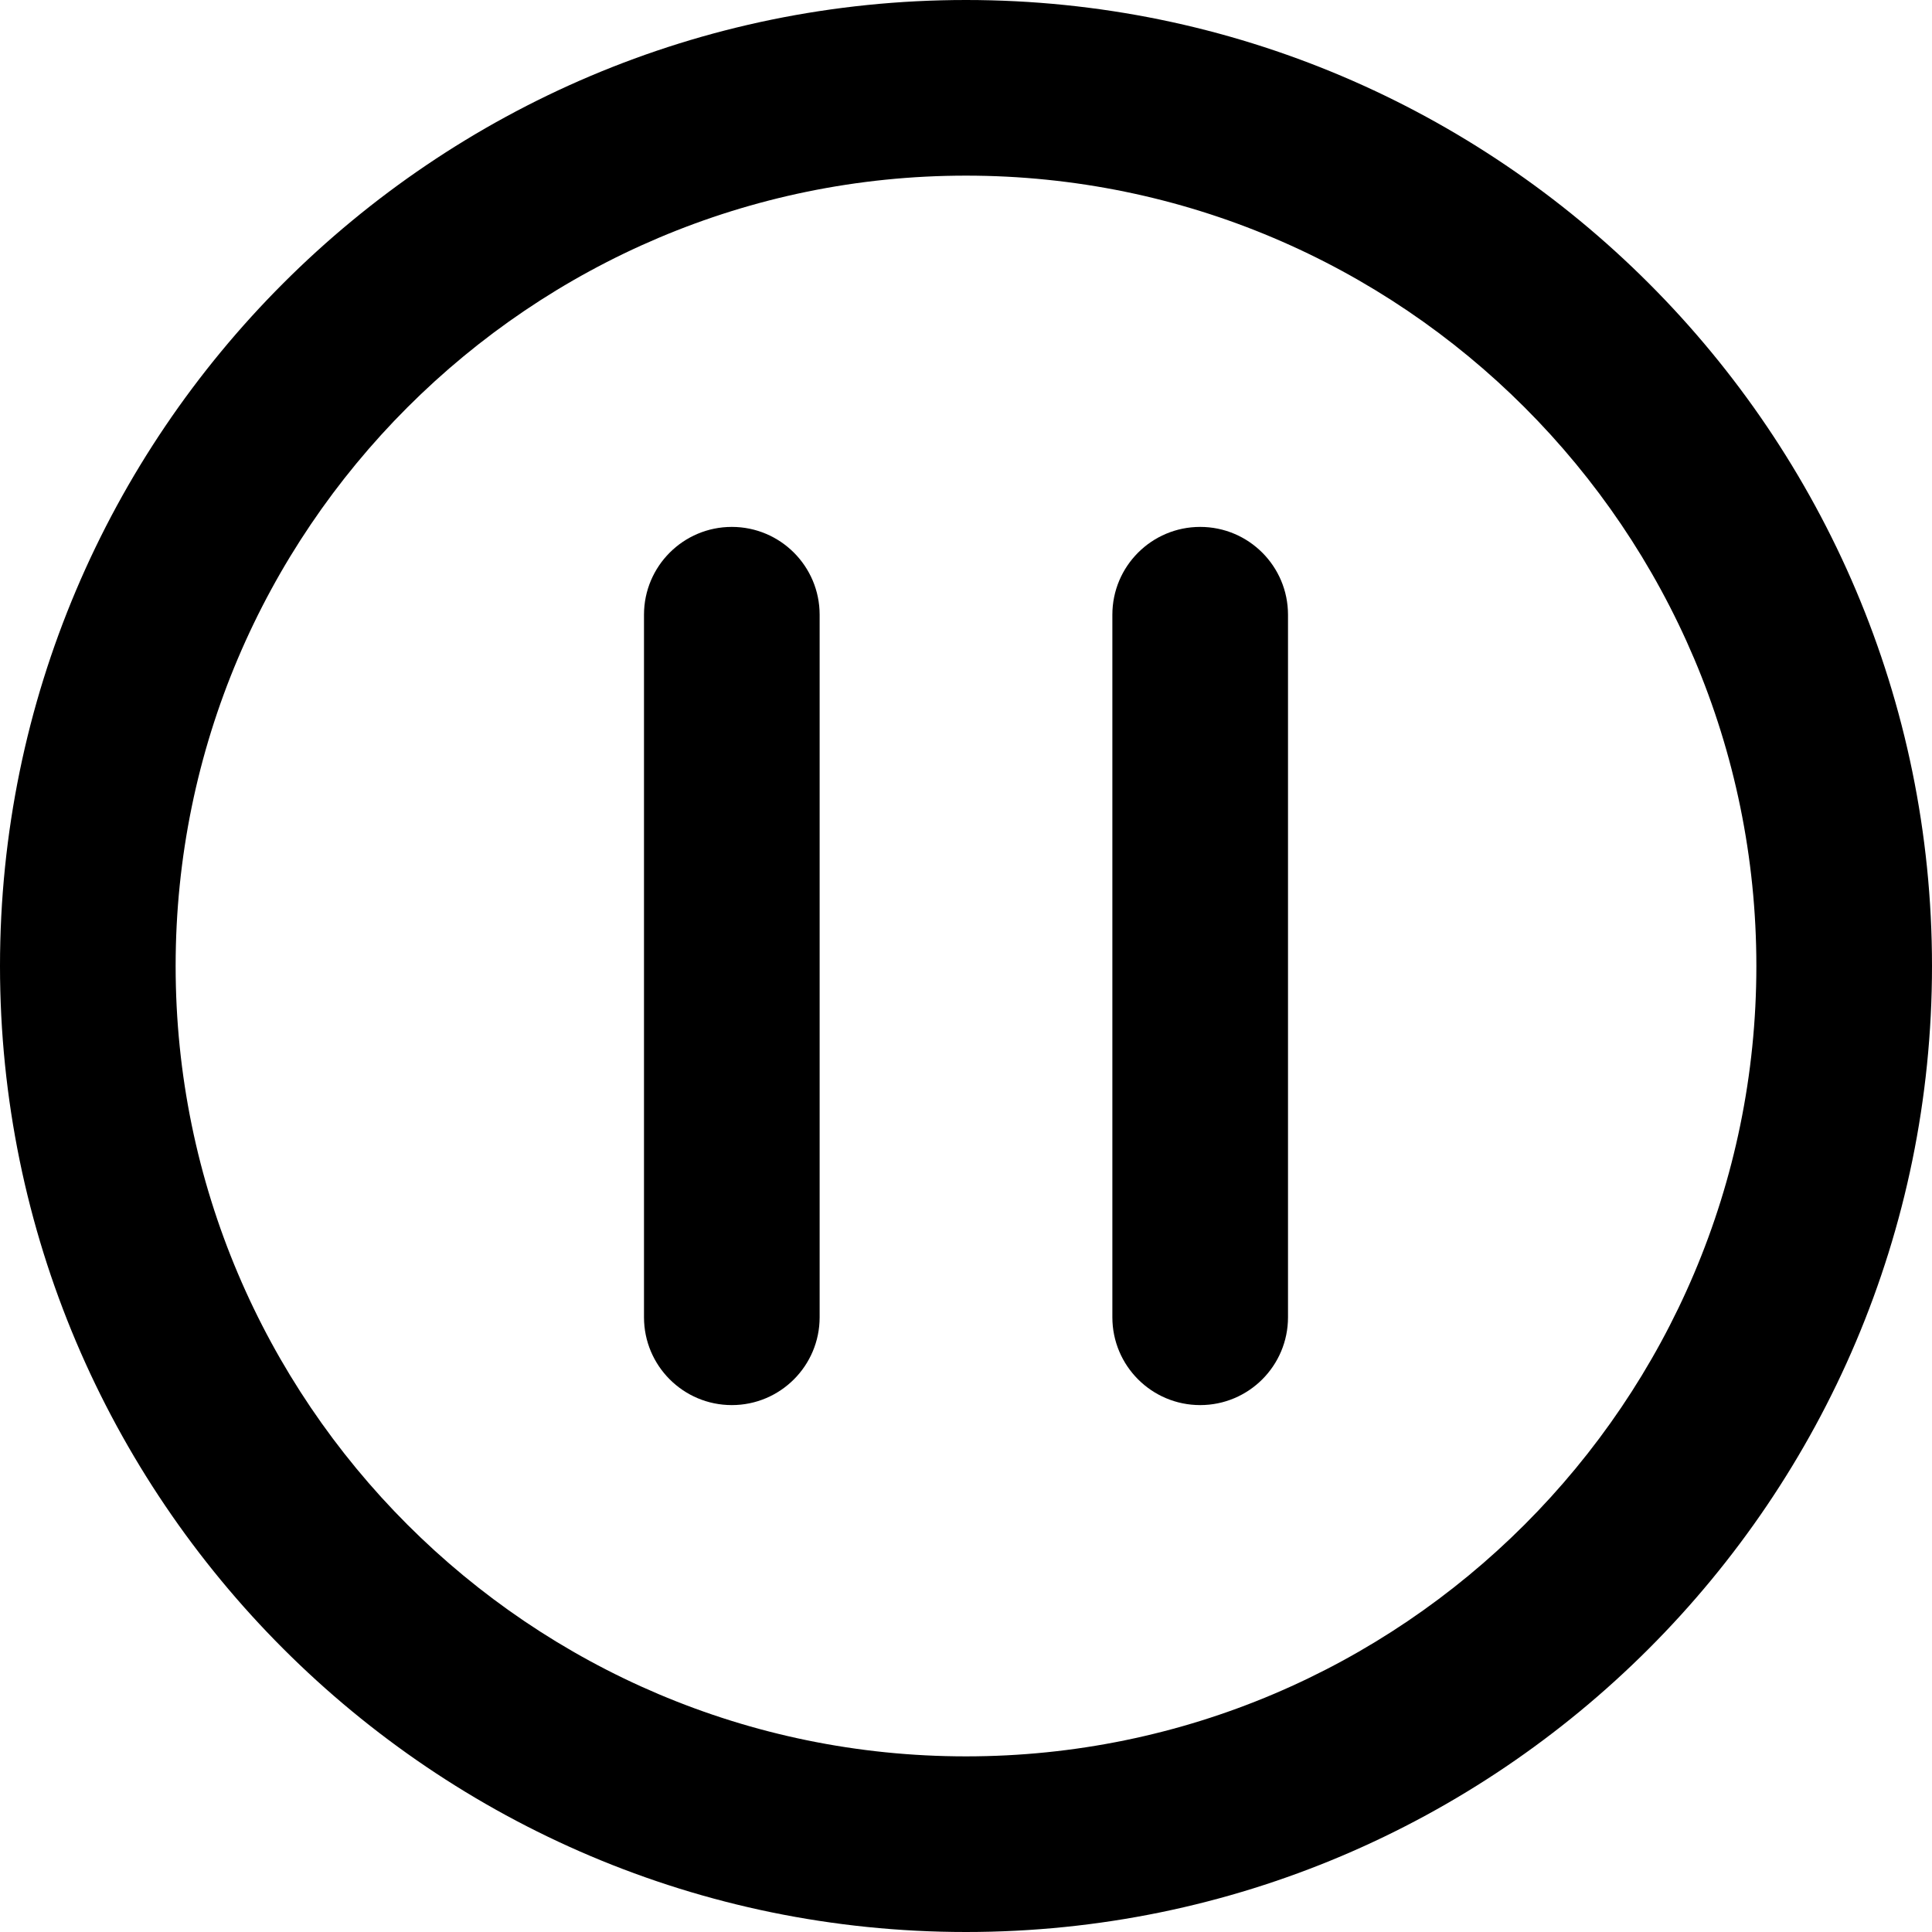
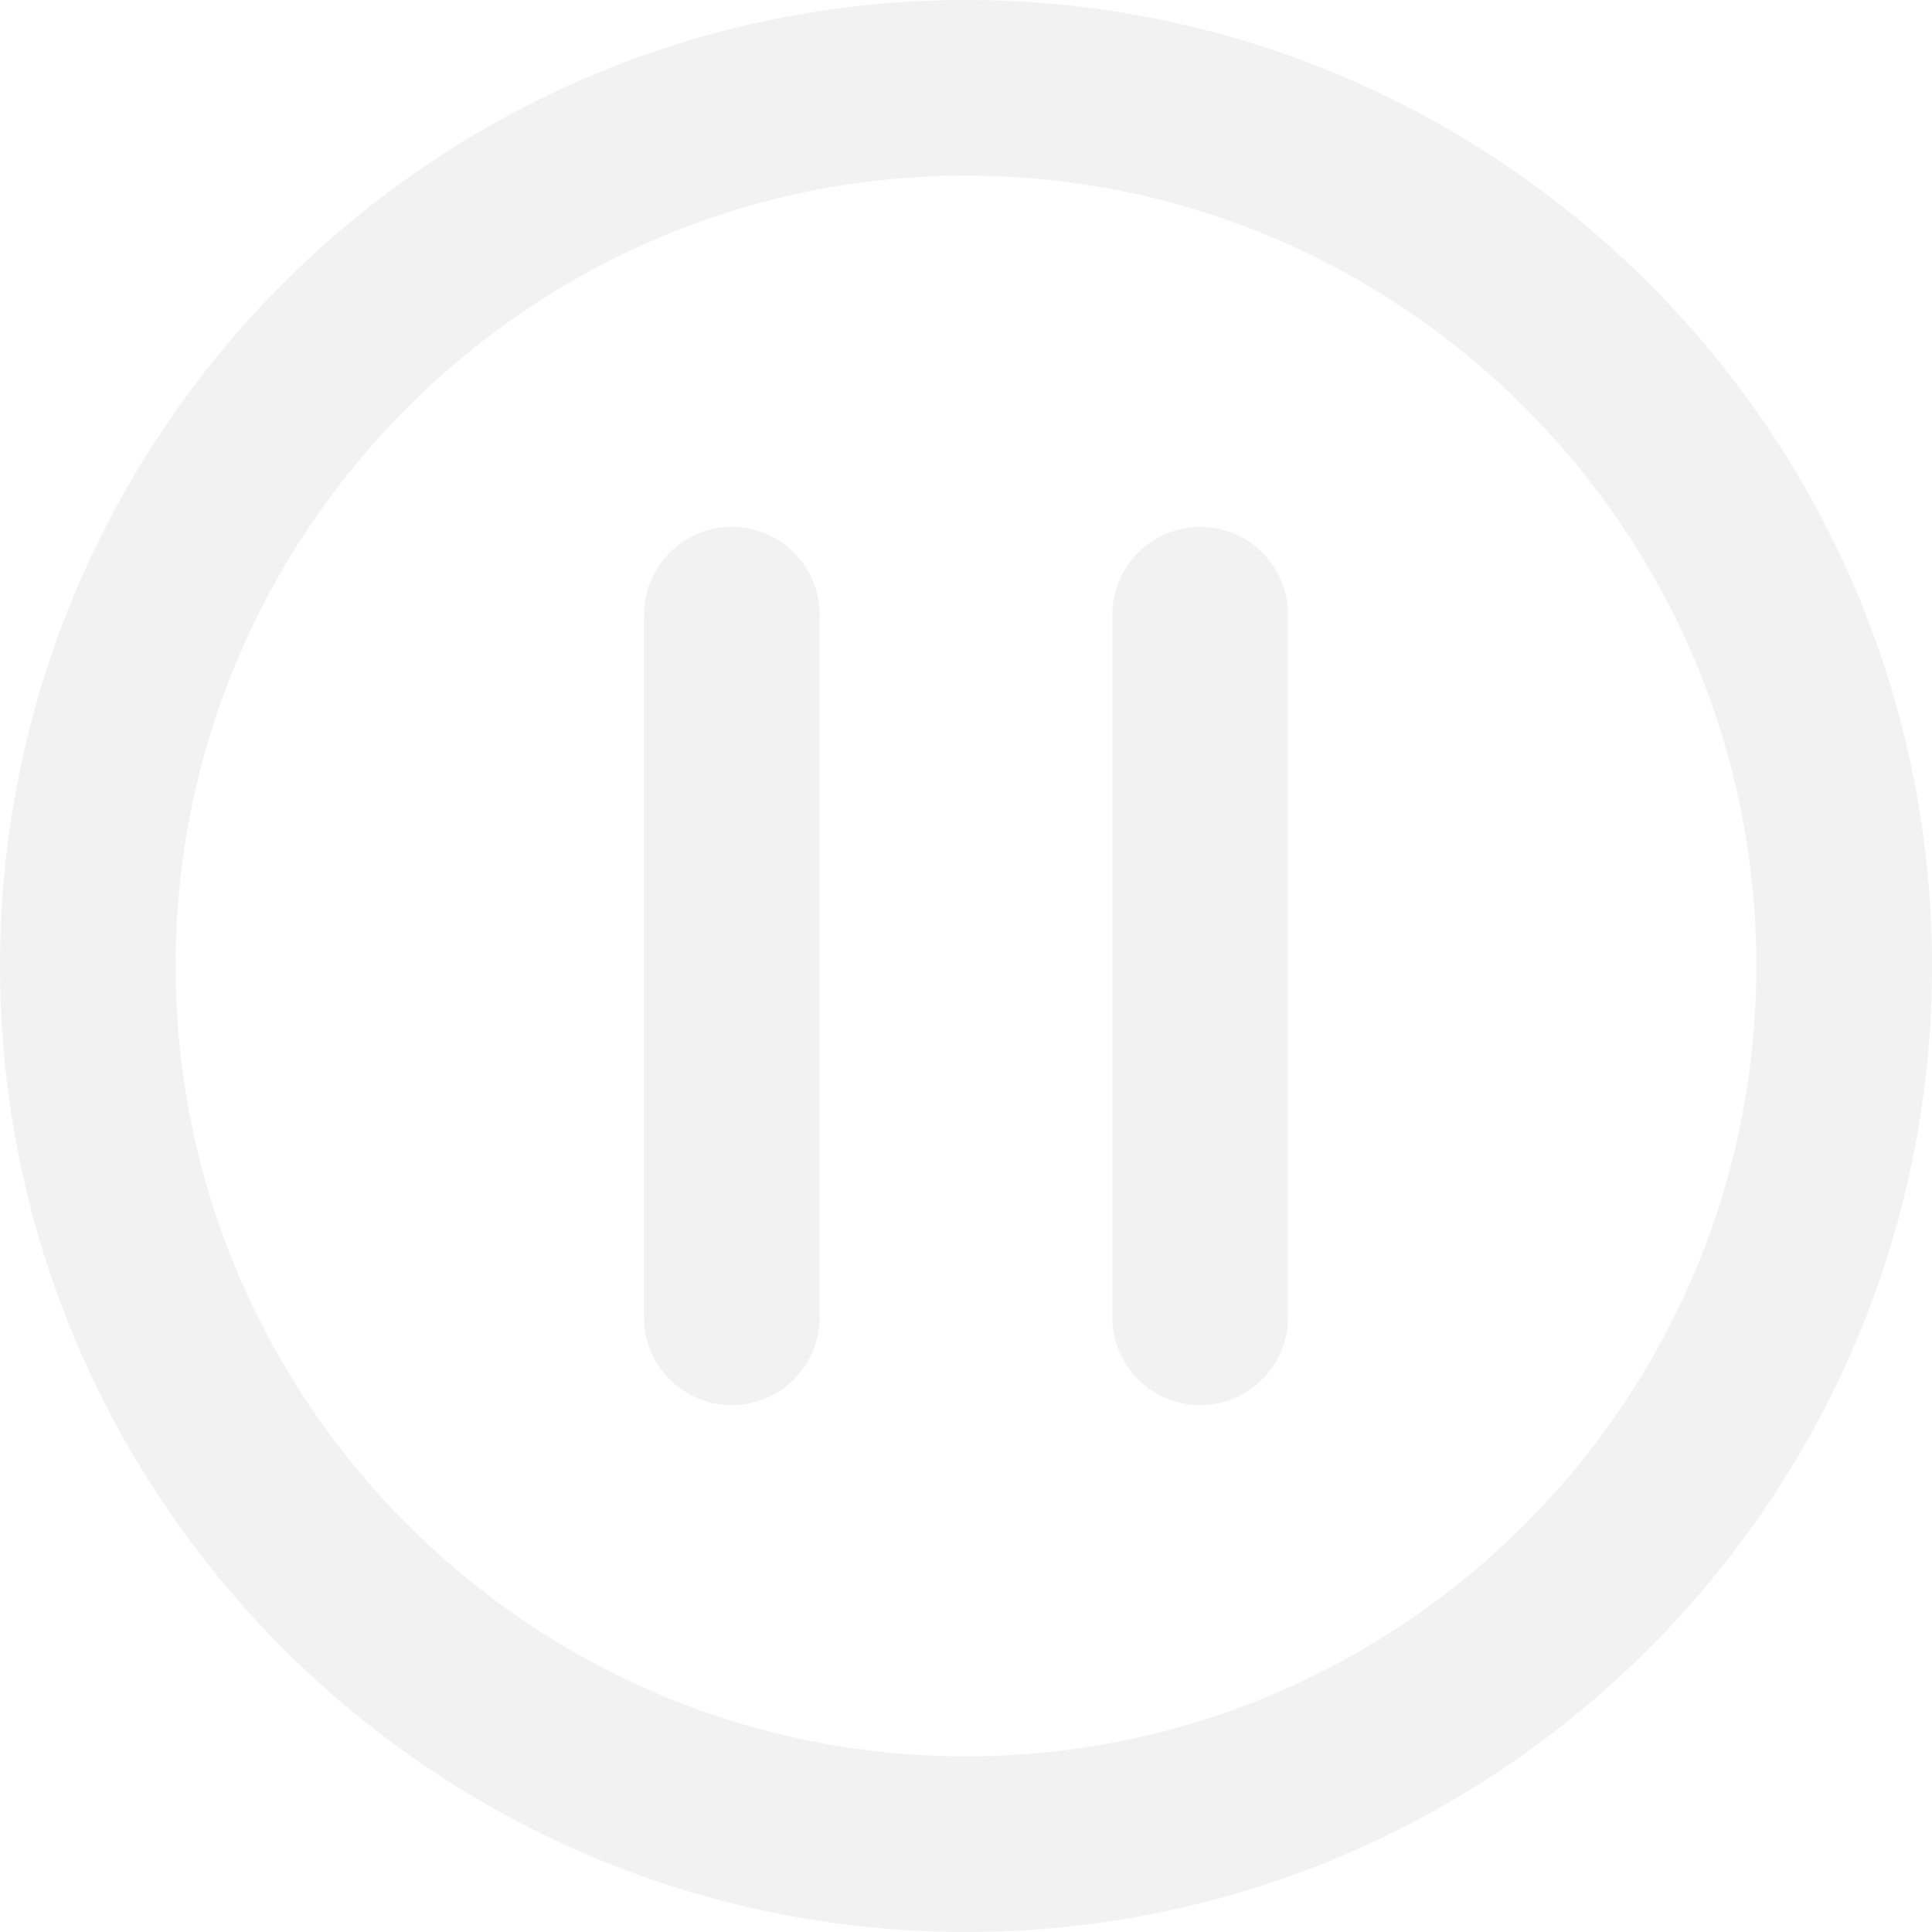
- <svg xmlns="http://www.w3.org/2000/svg" fill="#000000" height="800px" width="800px" version="1.1" id="Capa_1" viewBox="0 0 512 512" xml:space="preserve">
+ <svg xmlns="http://www.w3.org/2000/svg" fill="#f2f2f2" height="800px" width="800px" version="1.1" id="Capa_1" viewBox="0 0 512 512" xml:space="preserve">
  <g>
    <g>
      <path d="M256,0C114.842,0,0,114.842,0,256s114.842,256,256,256s256-114.842,256-256S397.158,0,256,0z M256,465.455    c-115.493,0-209.455-93.961-209.455-209.455S140.507,46.545,256,46.545S465.455,140.507,465.455,256S371.493,465.455,256,465.455z    " />
    </g>
  </g>
  <g>
    <g>
      <path d="M318.061,139.636c-12.853,0-23.273,10.42-23.273,23.273v186.182c0,12.853,10.42,23.273,23.273,23.273    c12.853,0,23.273-10.42,23.273-23.273V162.909C341.333,150.056,330.913,139.636,318.061,139.636z" />
    </g>
  </g>
  <g>
    <g>
      <path d="M193.939,139.636c-12.853,0-23.273,10.42-23.273,23.273v186.182c0,12.853,10.42,23.273,23.273,23.273    c12.853,0,23.273-10.42,23.273-23.273V162.909C217.212,150.056,206.792,139.636,193.939,139.636z" />
    </g>
  </g>
</svg>
